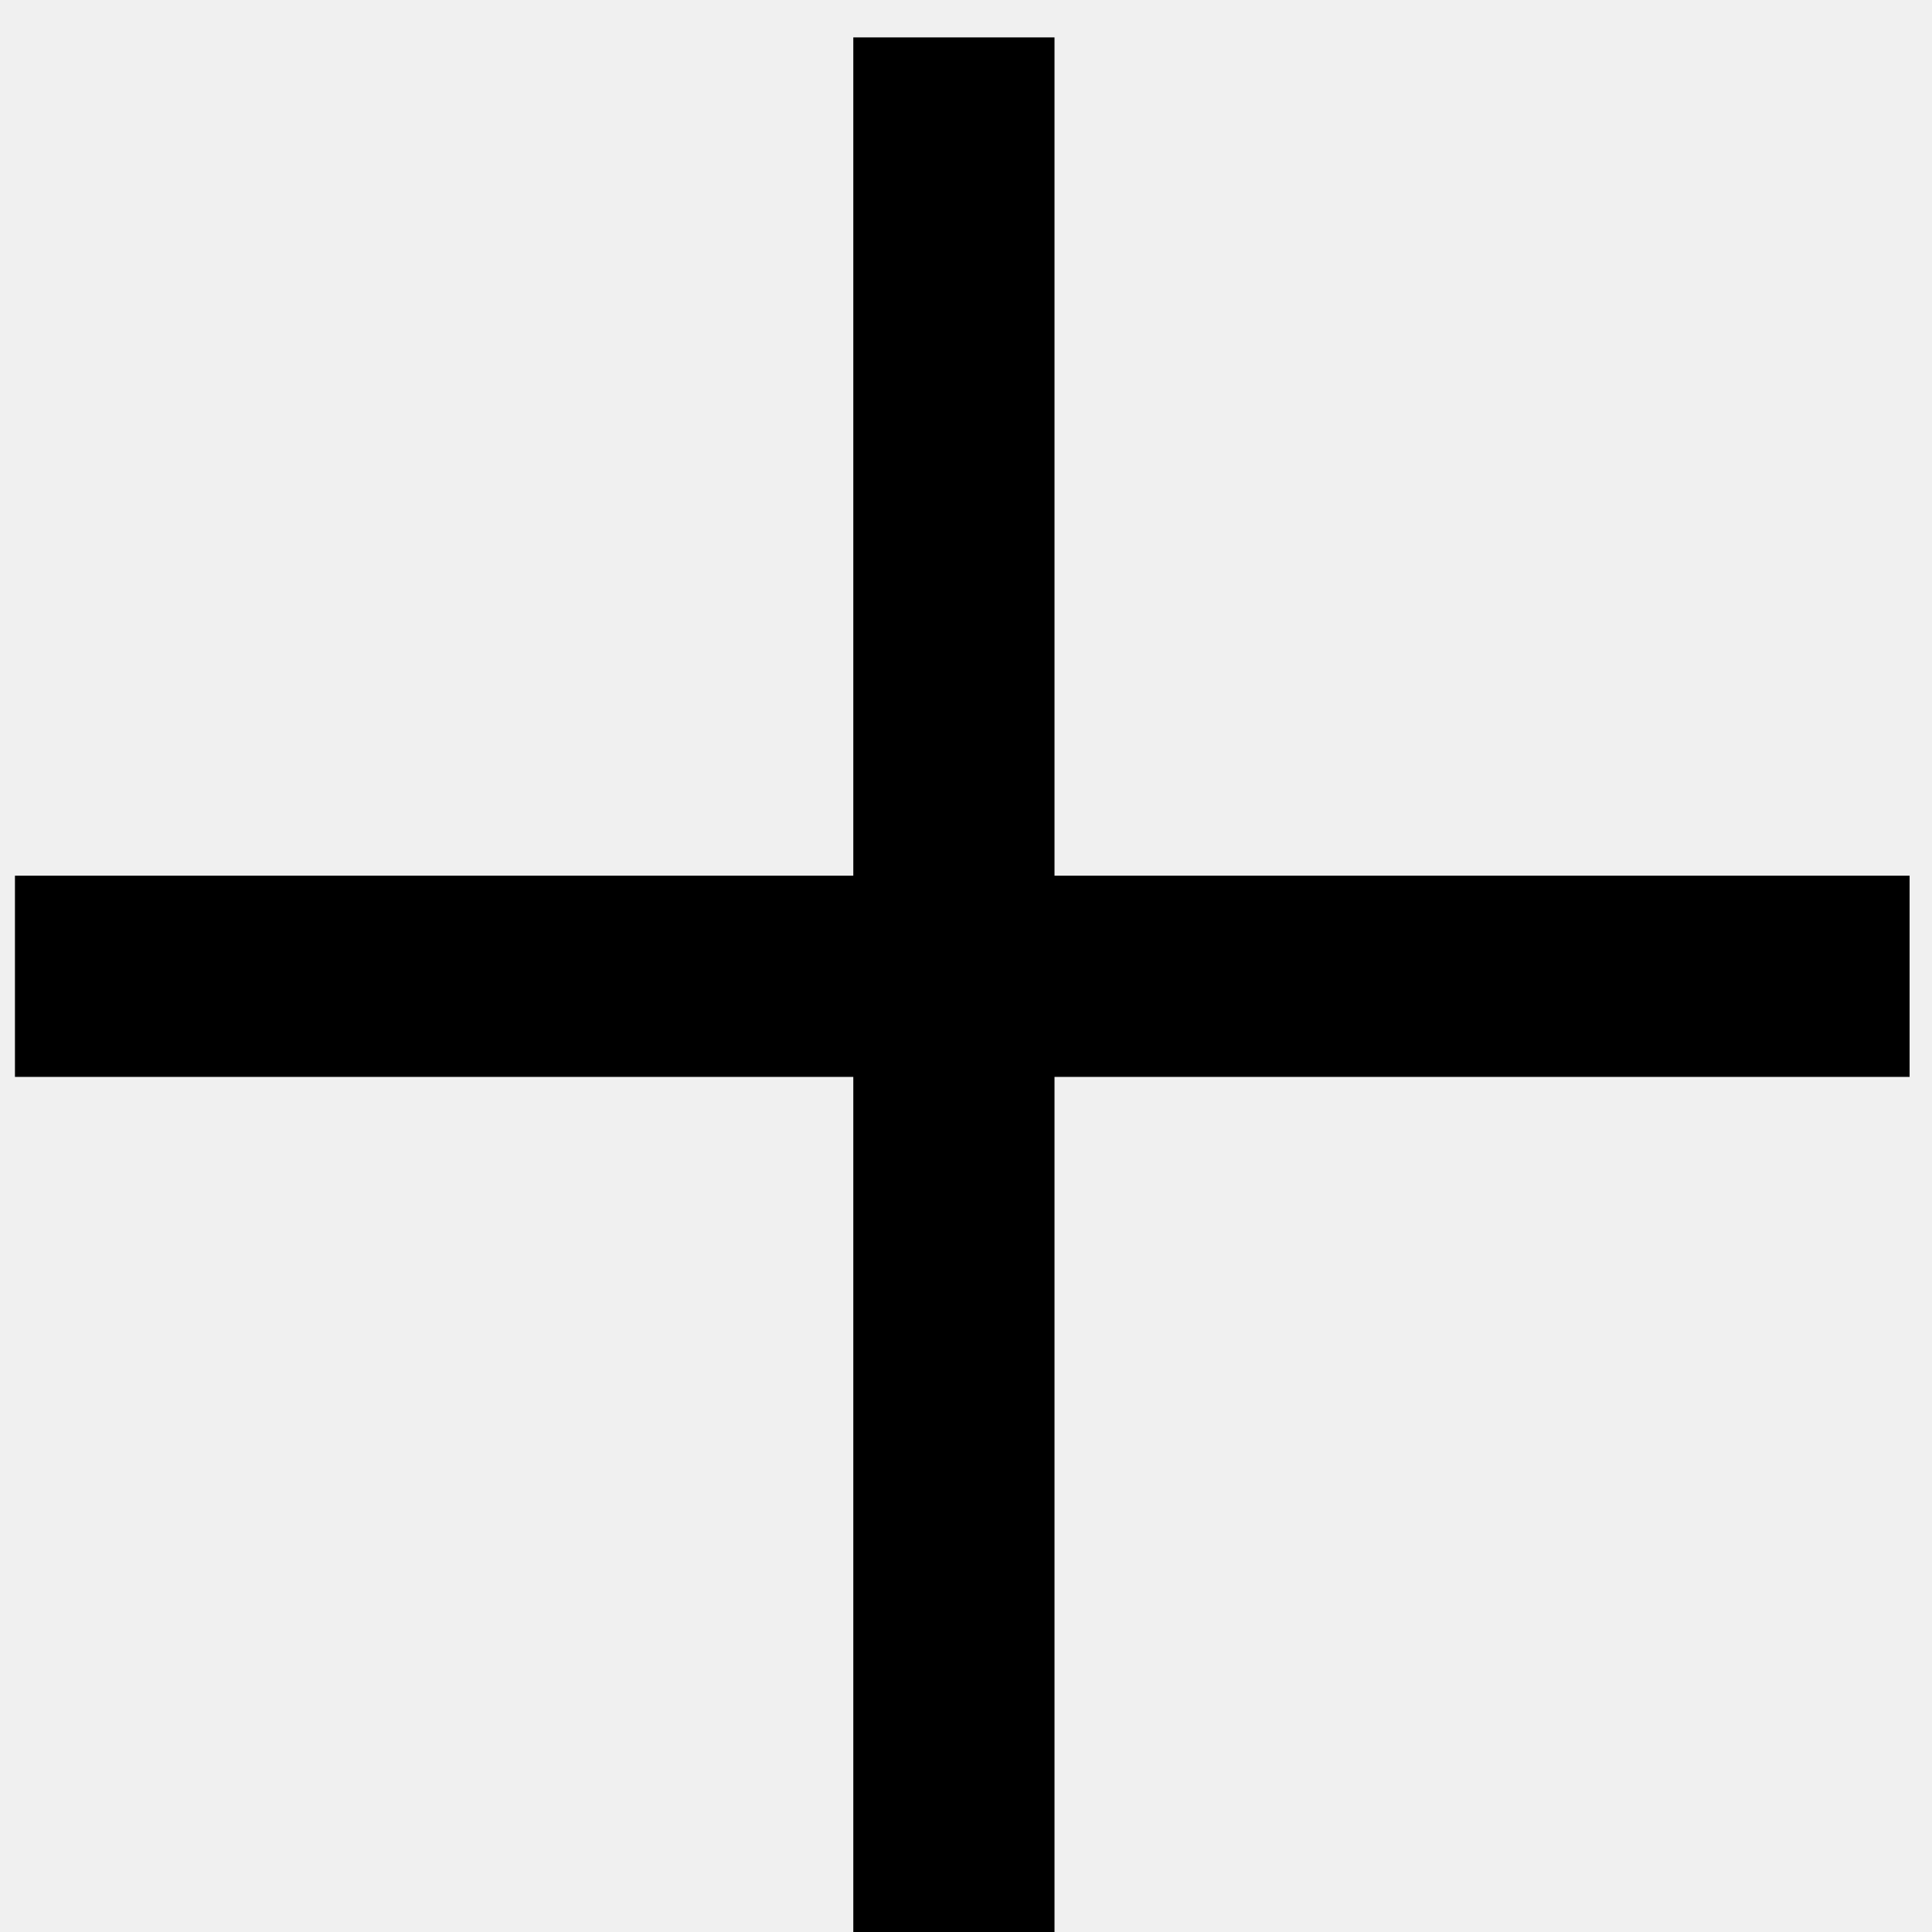
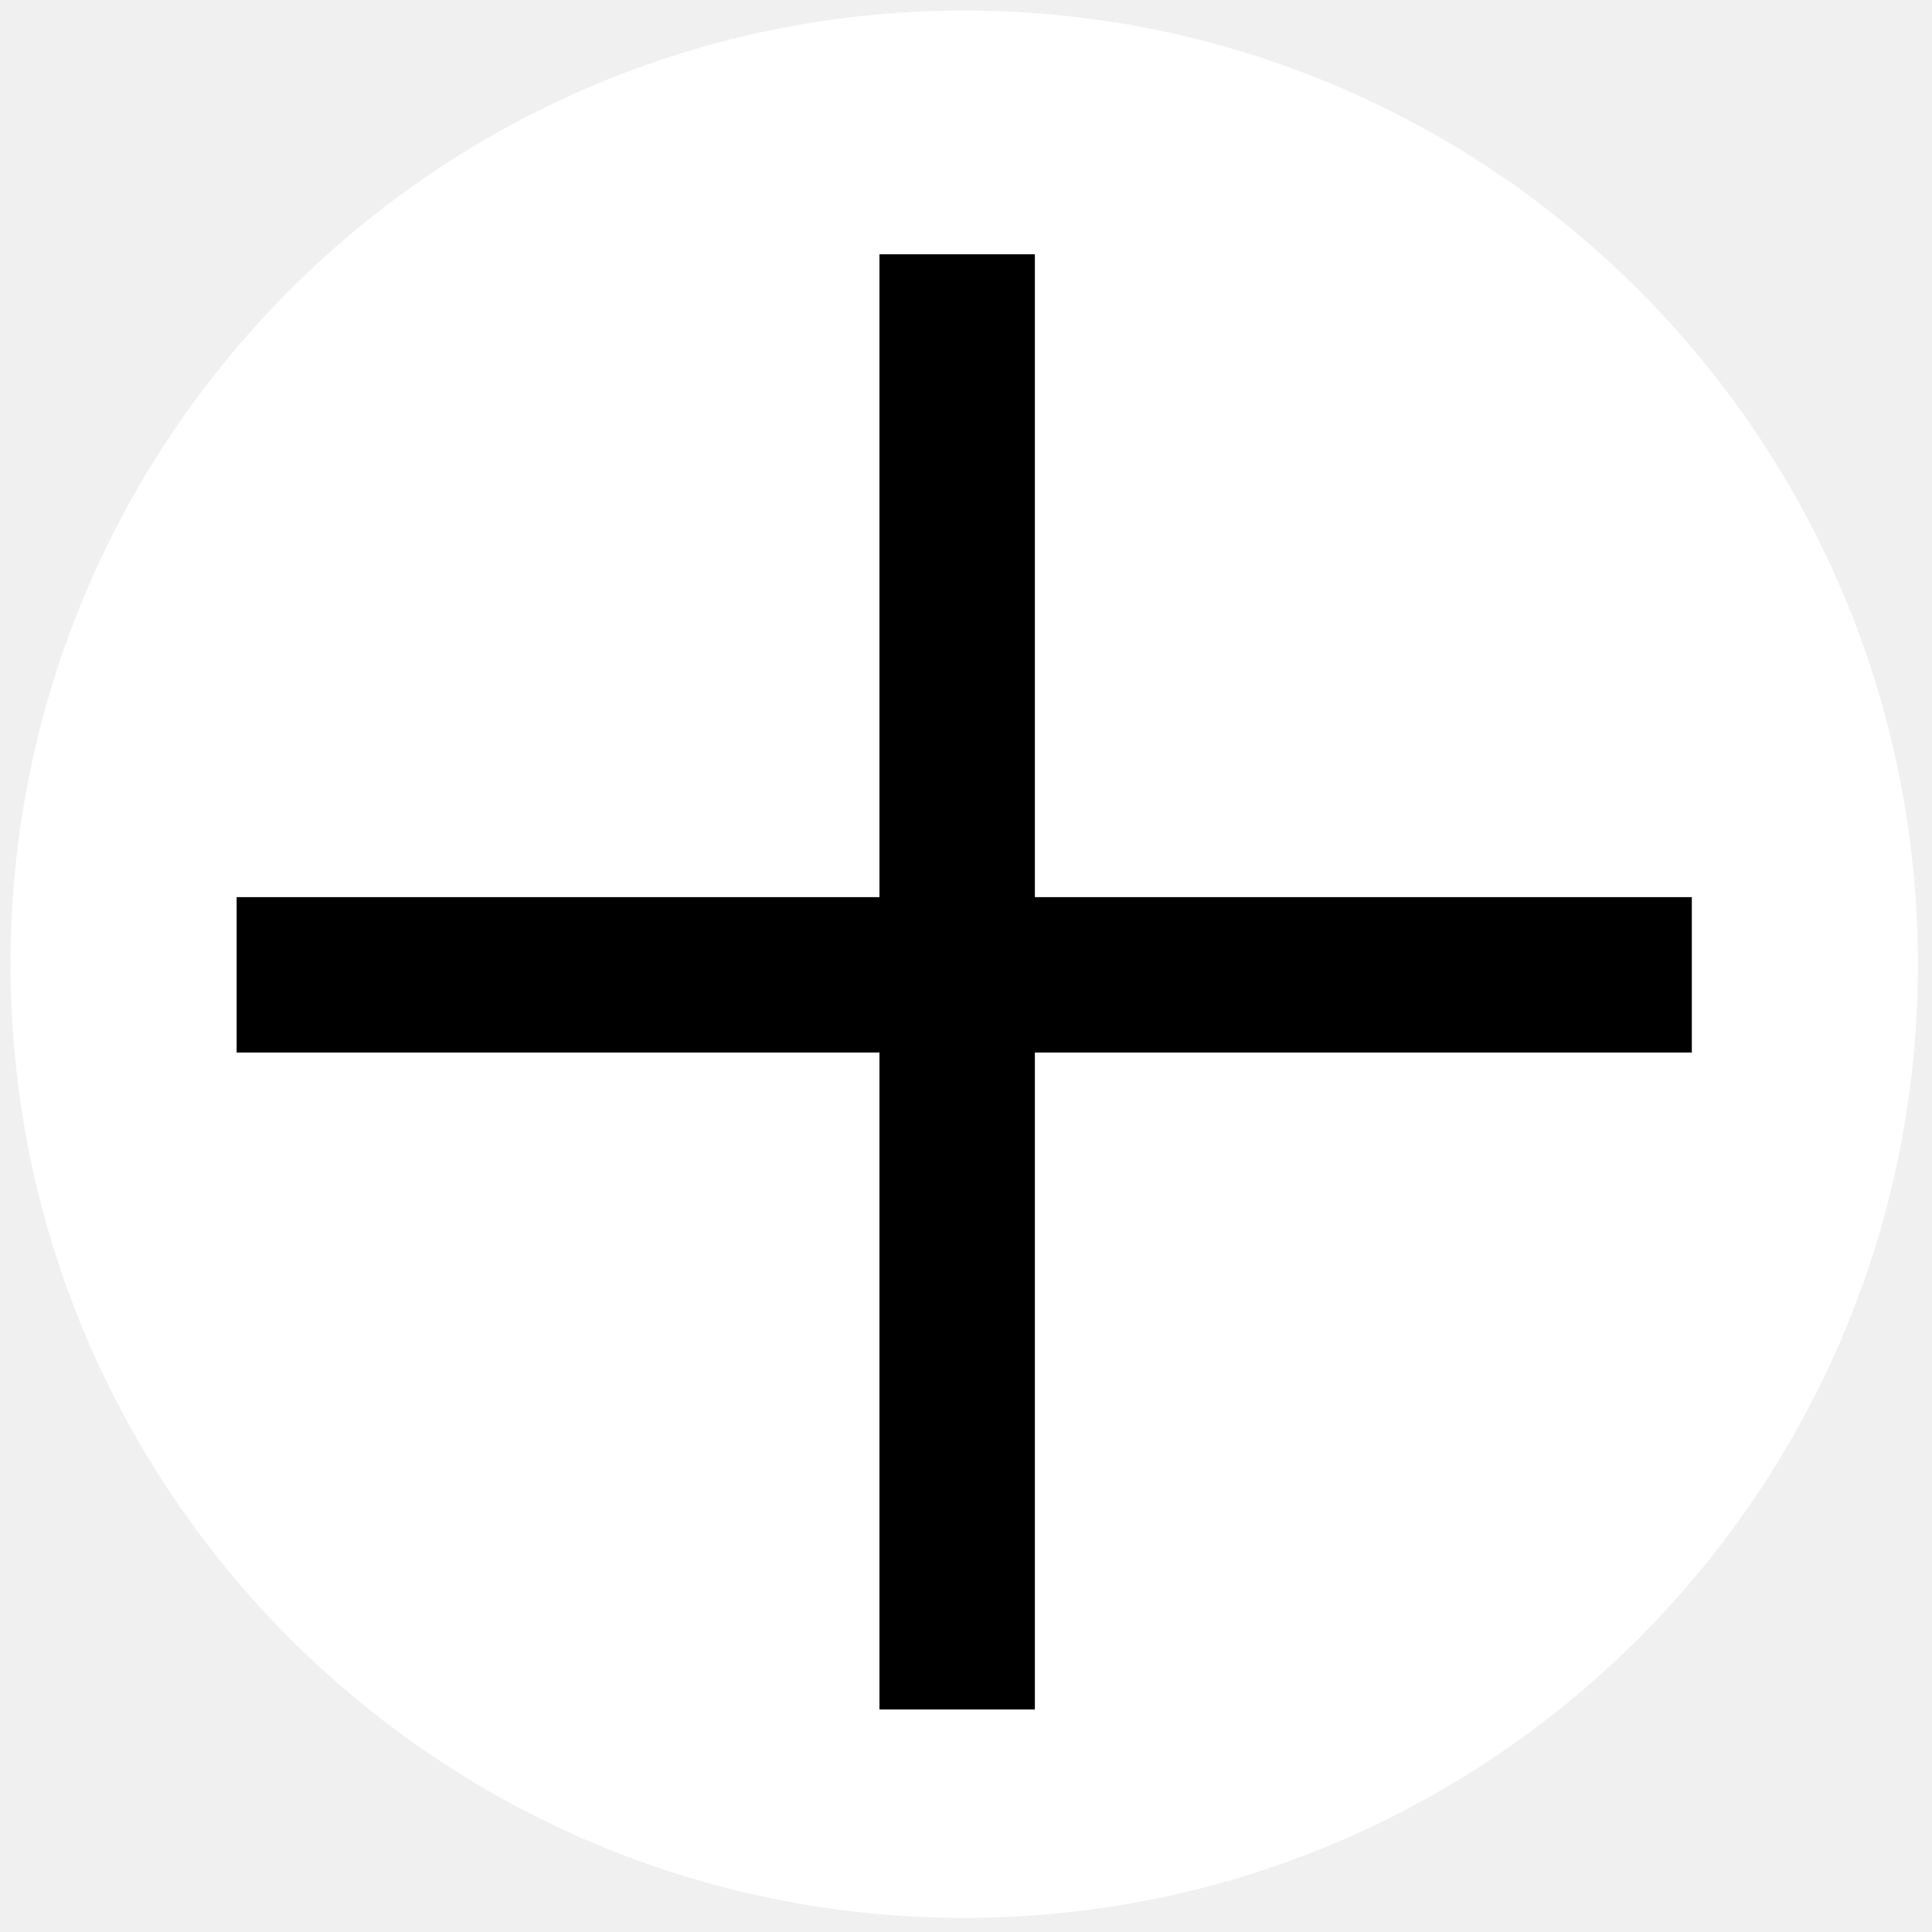
- <svg xmlns="http://www.w3.org/2000/svg" width="42" height="42" viewBox="0 0 42 42" fill="none">
-   <path d="M20.737 0.813V42" stroke="black" stroke-width="4.374" />
-   <path d="M41.513 21.224L0.325 21.224" stroke="black" stroke-width="4.374" />
+ <svg xmlns="http://www.w3.org/2000/svg" id="Layer_1" version="1.1" viewBox="0 0 54.7 54.7">
+   <defs>
+     <style>
+       .st0 {
+         fill: #fff;
+       }
+ 
+       .st1 {
+         fill: none;
+         stroke: #000;
+         stroke-width: 4.4px;
+       }
+     </style>
+   </defs>
+   <circle class="st0" cx="27.3" cy="27.3" r="27" />
+   <path class="st1" d="M27.1,7.2v41.2" />
+   <path class="st1" d="M47.9,27.6H6.7" />
</svg>
